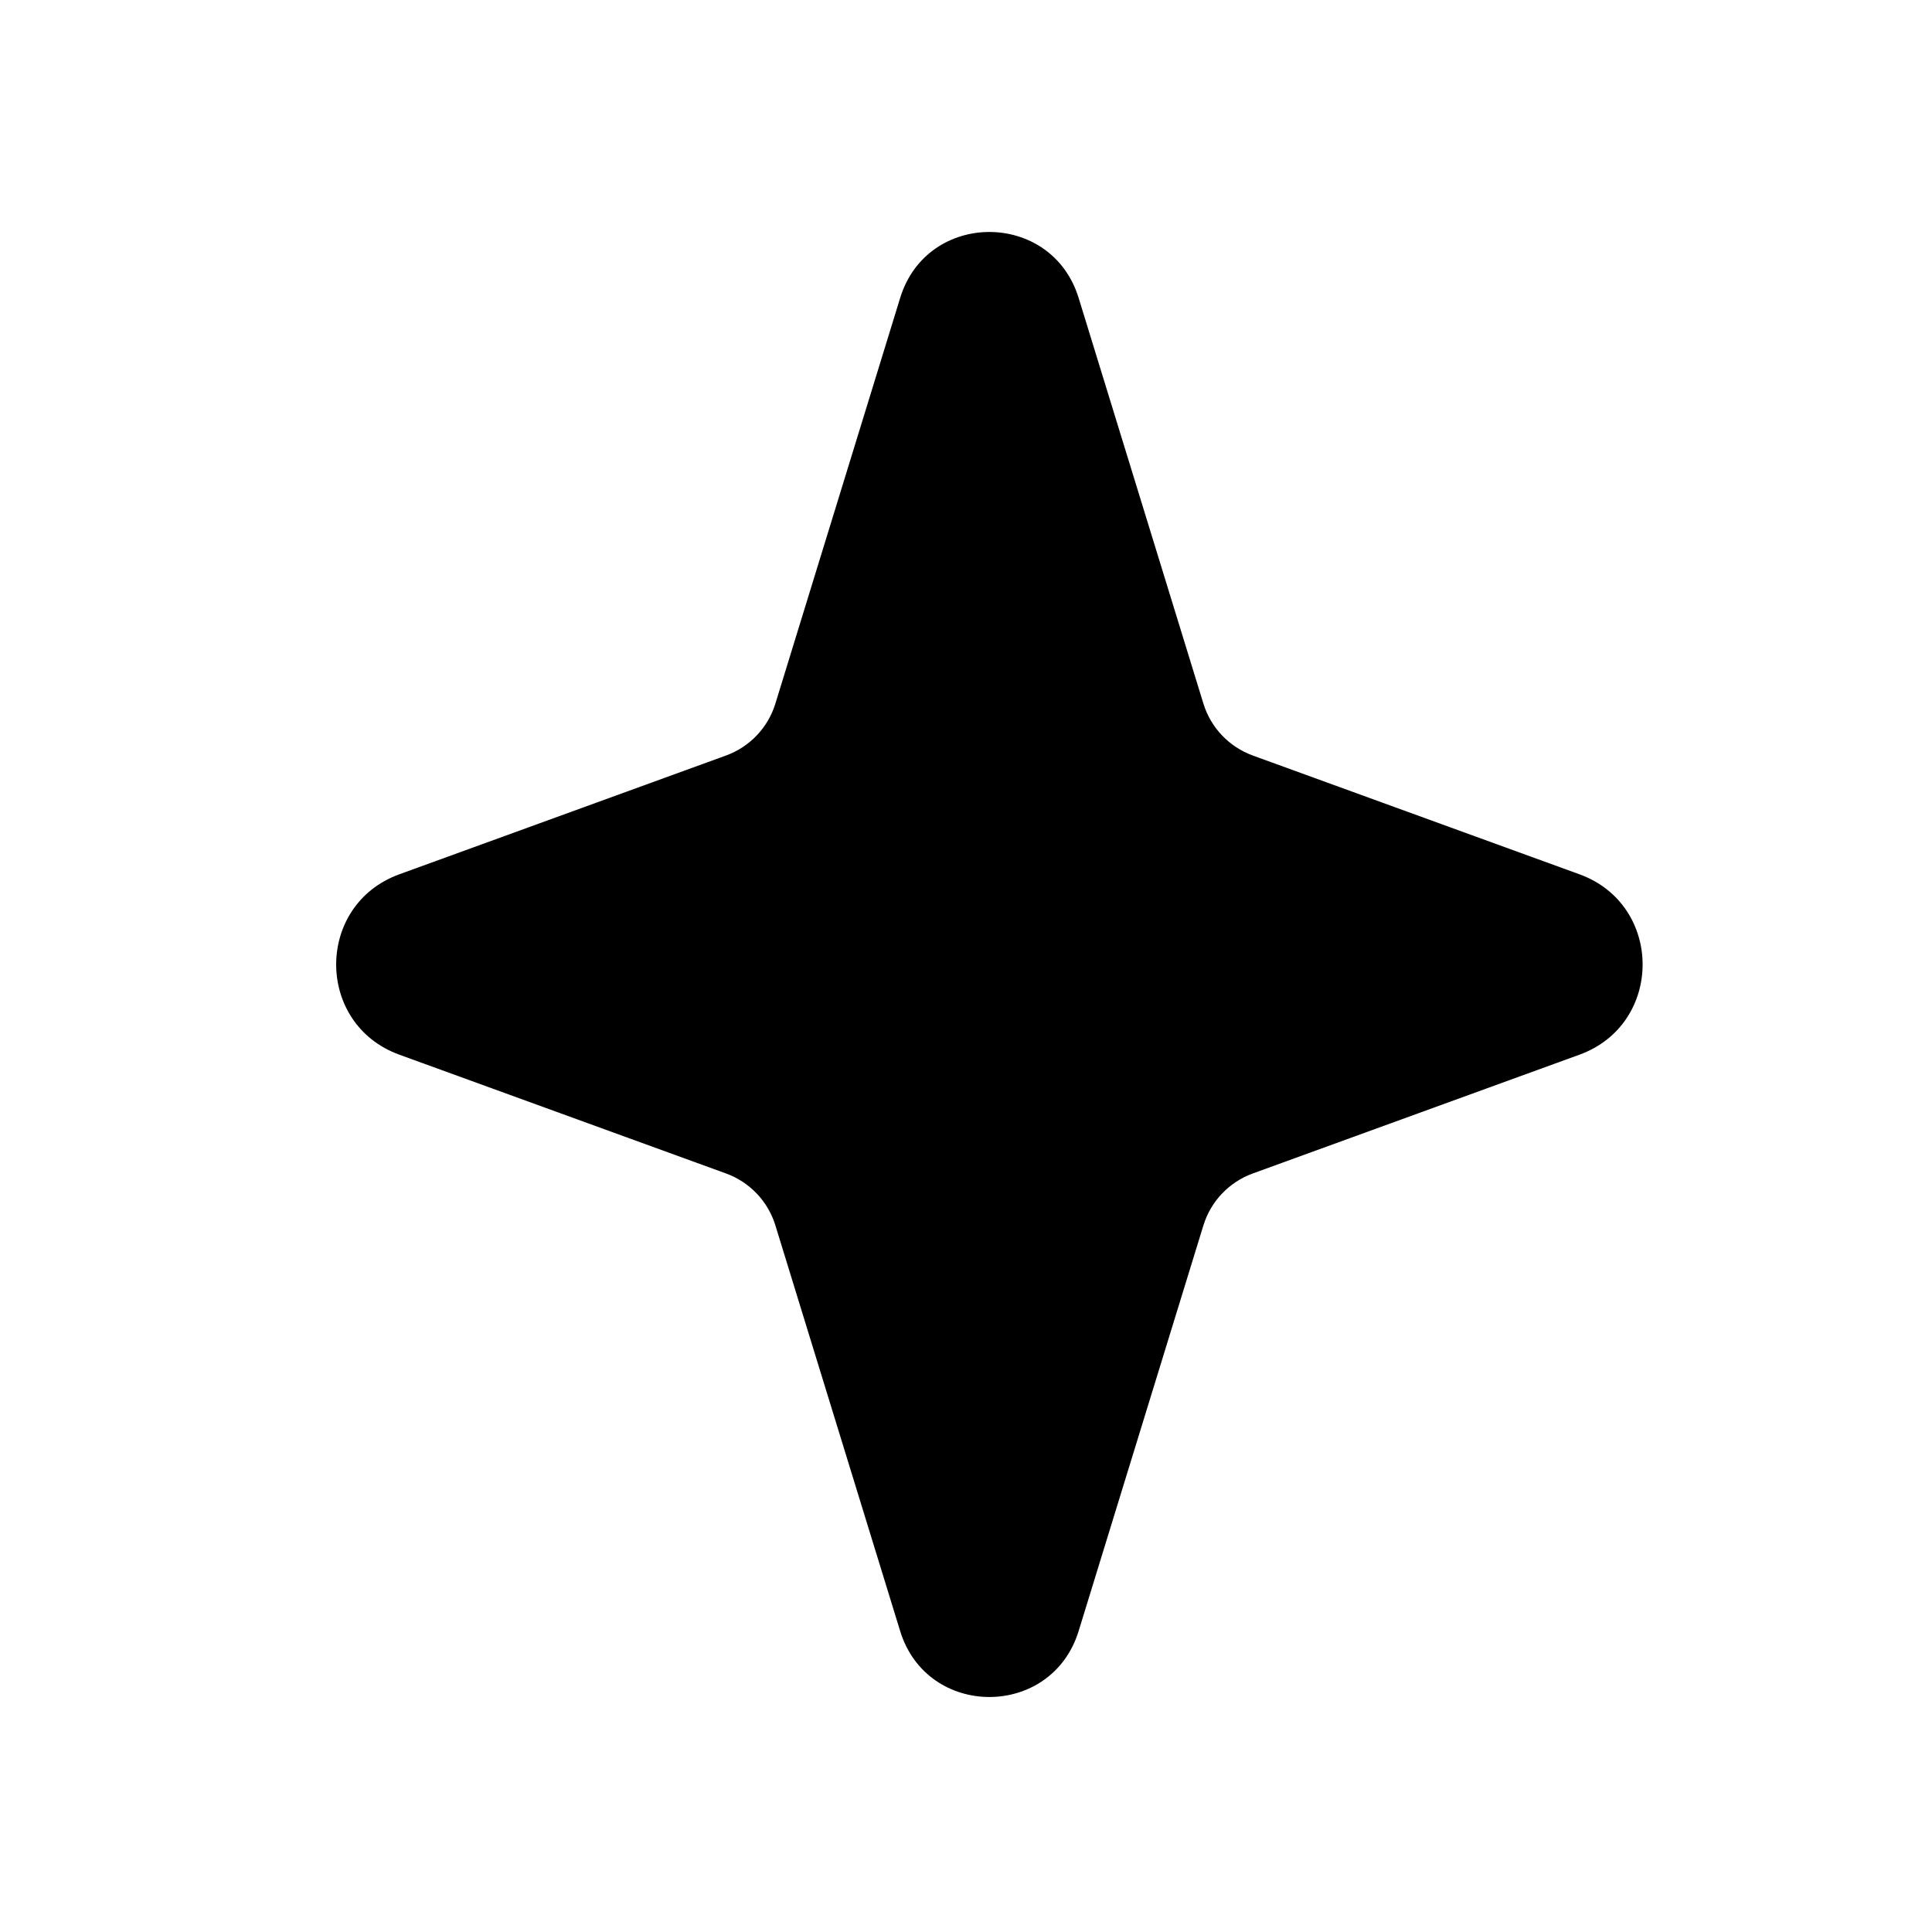
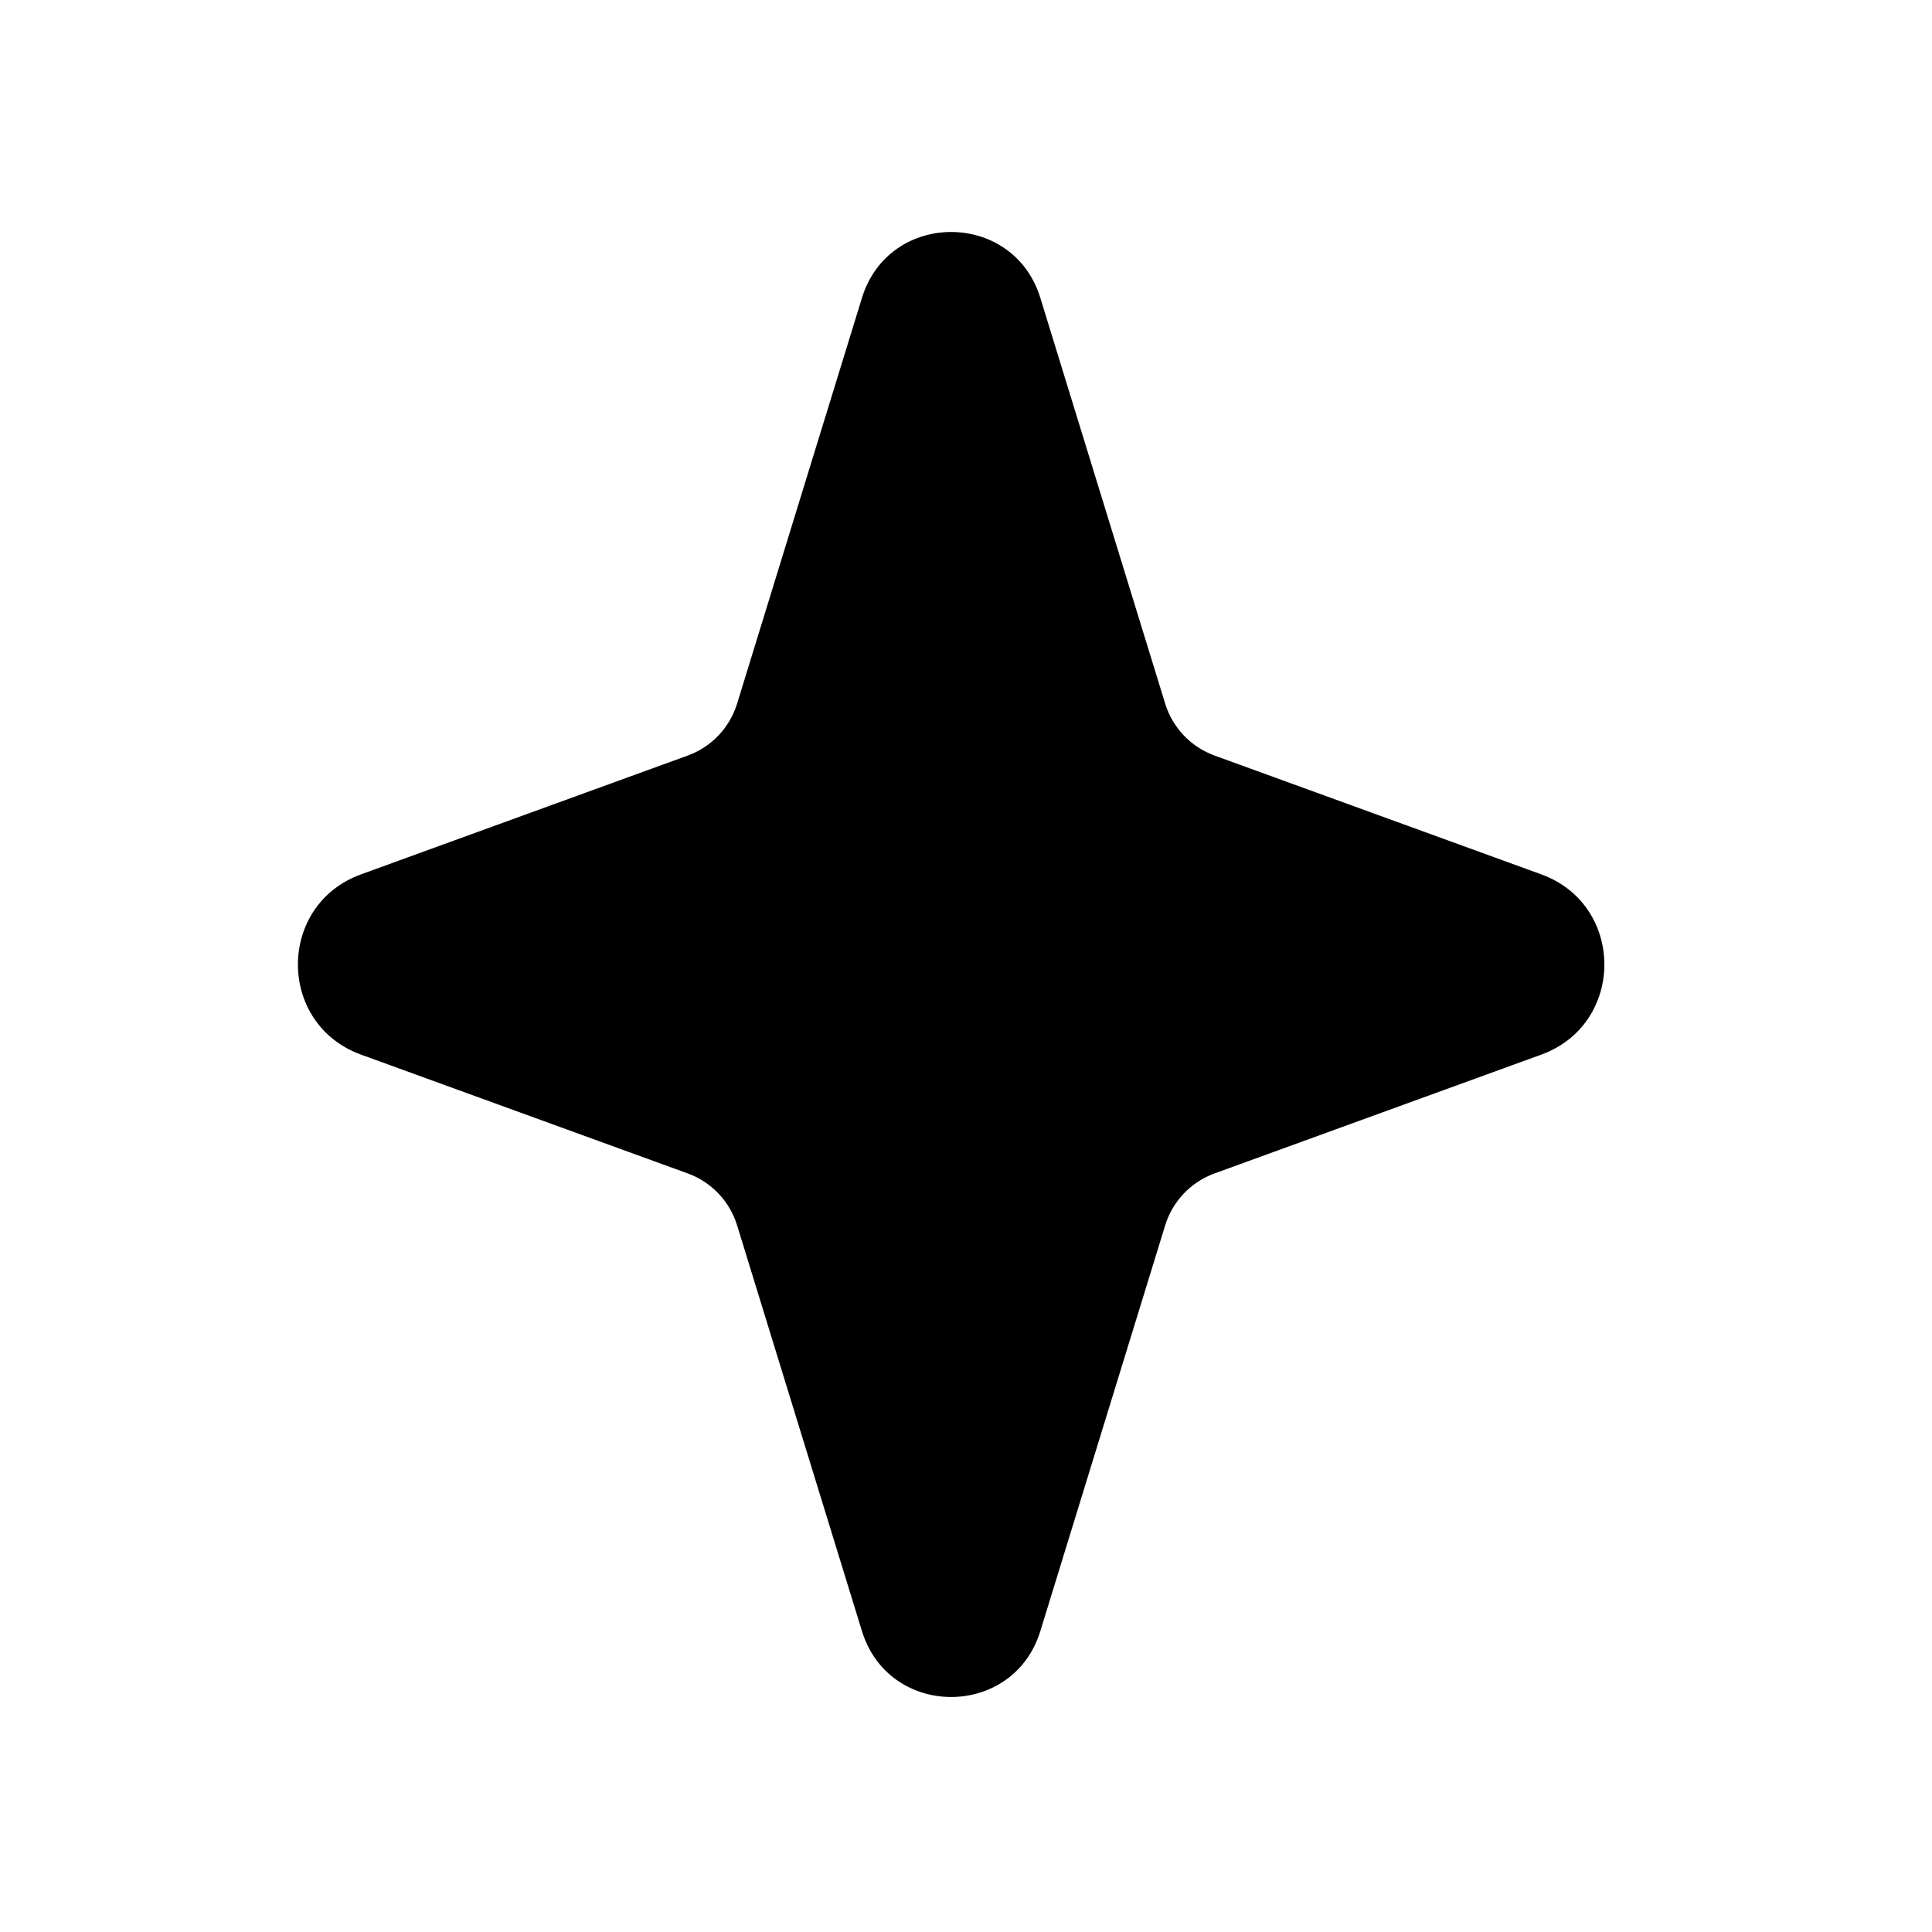
- <svg xmlns="http://www.w3.org/2000/svg" width="512px" height="512px" viewBox="0 0 512 512">
-   <path fill-rule="evenodd" clip-rule="evenodd" d="M12.89 3.706C13.226 2.613 14.773 2.613 15.11 3.706L16.663 8.755C16.755 9.054 16.983 9.293 17.277 9.4L21.342 10.878C22.389 11.259 22.389 12.741 21.342 13.122L17.277 14.6C16.983 14.707 16.755 14.946 16.663 15.245L15.11 20.294C14.773 21.387 13.226 21.387 12.89 20.294L11.337 15.245C11.245 14.946 11.017 14.707 10.723 14.6L6.658 13.122C5.611 12.741 5.611 11.259 6.658 10.878L10.723 9.4C11.017 9.293 11.245 9.054 11.337 8.755L12.89 3.706Z" transform="translate(-36, 0) scale(21.3, 21.3)" />
+ <svg xmlns="http://www.w3.org/2000/svg" viewBox="0 0 512 512">
+   <path fill-rule="evenodd" clip-rule="evenodd" d="M 228.428 78.935 C 235.589 55.661 268.536 55.661 275.697 78.935 L 308.786 186.473 C 310.75 192.854 315.592 197.945 321.865 200.227 L 408.443 231.71 C 430.752 239.823 430.752 271.377 408.443 279.49 L 321.865 310.971 C 315.592 313.253 310.75 318.346 308.786 324.725 L 275.697 432.264 C 268.536 455.539 235.589 455.539 228.428 432.264 L 195.338 324.725 C 193.377 318.346 188.535 313.253 182.26 310.971 L 95.683 279.49 C 73.372 271.377 73.372 239.823 95.683 231.71 L 182.26 200.227 C 188.535 197.945 193.377 192.854 195.338 186.473 L 228.428 78.935 Z" />
</svg>
